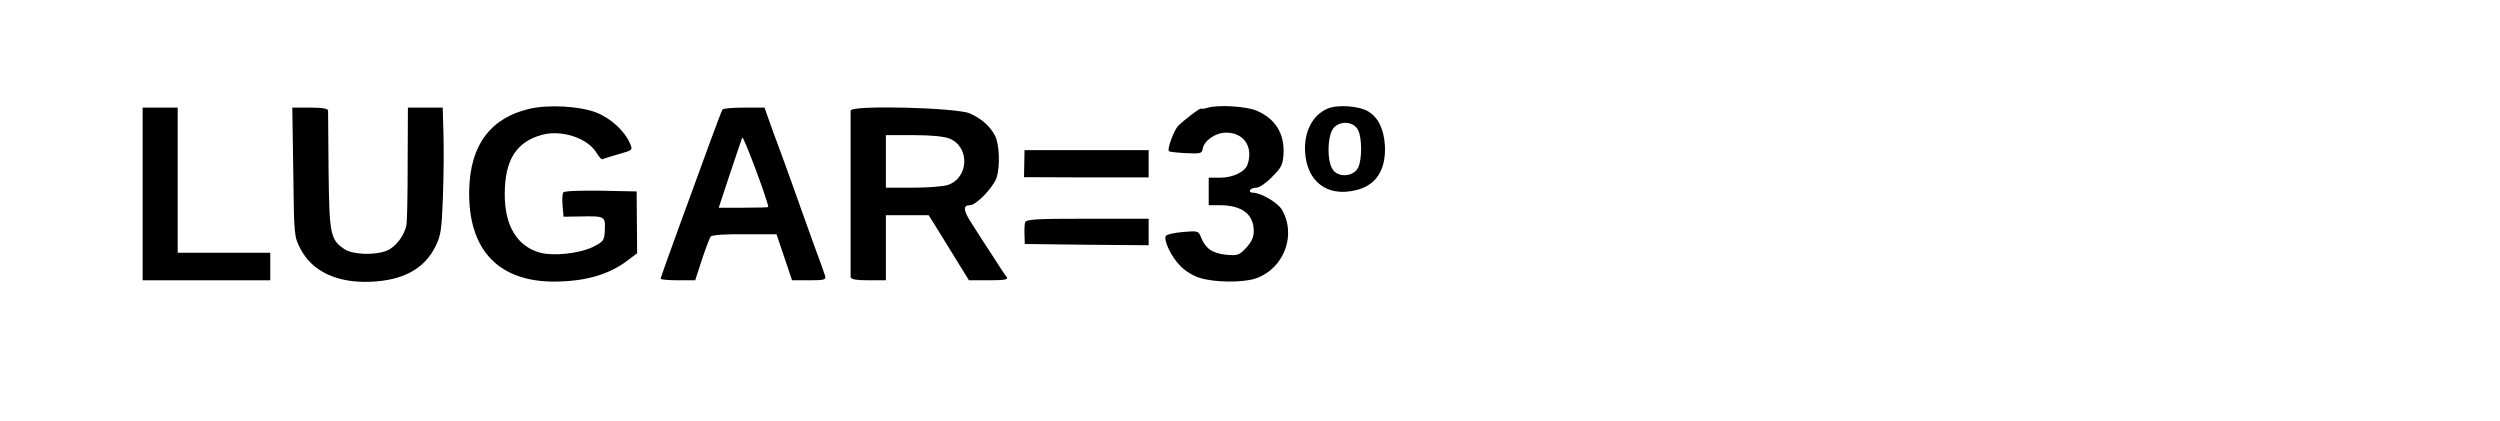
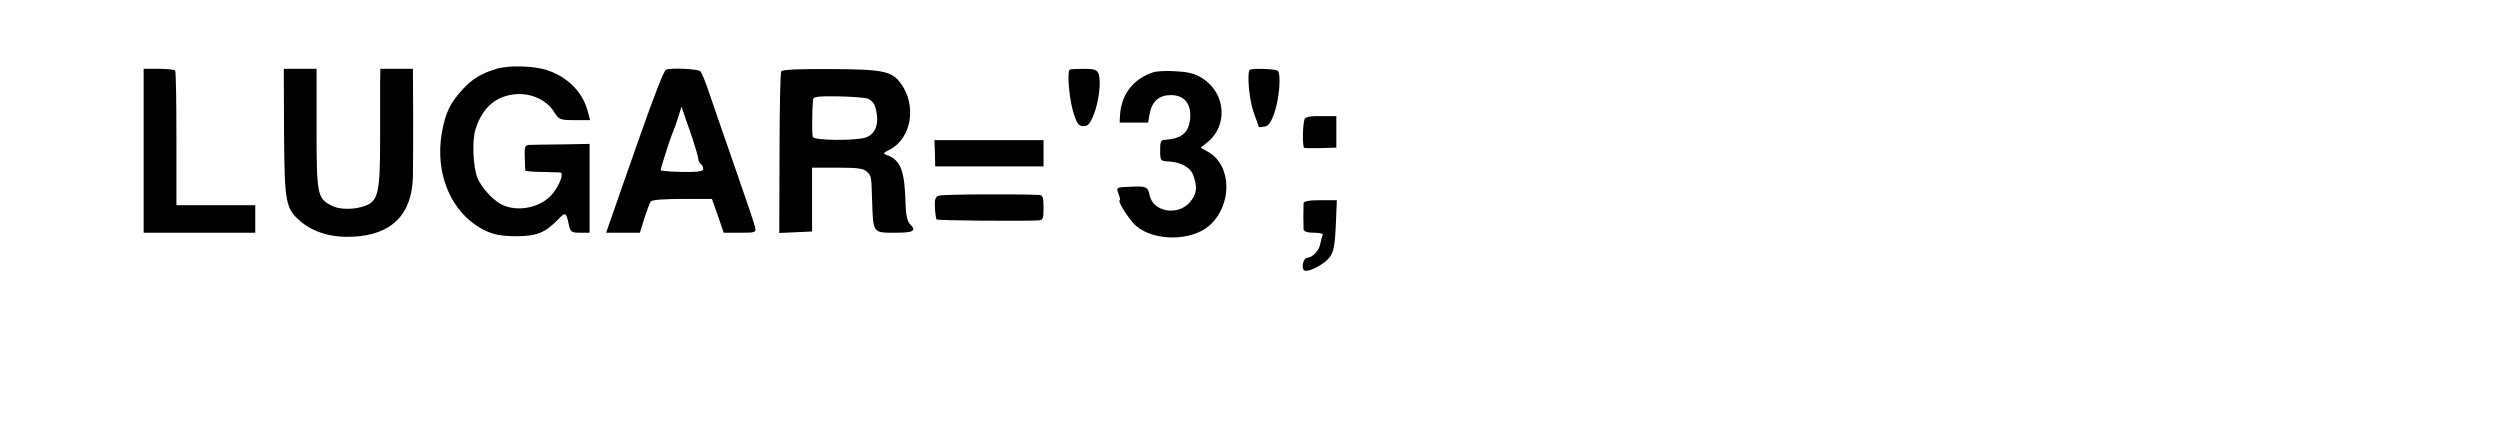
<svg xmlns="http://www.w3.org/2000/svg" version="1.0" width="999pt" height="168pt" viewBox="0 0 999 168" preserveAspectRatio="xMidYMid meet">
  <g transform="translate(0,168) scale(0.1,-0.1)" fill="#000000" stroke="none">
-     <path d="M2115 1245 c-154 -36 -235 -143 -240 -320 -7 -246 120 -377 357 -370 118 3 207 31 278 86 l36 27 -1 124 -1 123 -144 3 c-83 1 -146 -1 -149 -7 -4 -5 -5 -29 -3 -53 l4 -44 66 1 c99 2 101 1 99 -53 -2 -44 -5 -47 -48 -69 -54 -26 -155 -37 -210 -23 -92 25 -143 108 -142 235 0 135 46 208 148 236 79 22 184 -13 219 -72 10 -16 20 -28 24 -25 4 2 33 11 64 20 57 16 57 16 45 44 -22 50 -78 101 -136 123 -66 25 -191 32 -266 14z" />
-     <path d="M4828 1250 c-16 -5 -28 -6 -28 -4 0 7 -72 -48 -93 -70 -17 -19 -44 -93 -36 -100 2 -3 33 -6 68 -8 58 -3 64 -1 67 17 5 33 51 65 94 65 70 0 108 -56 86 -125 -9 -31 -58 -55 -110 -55 l-46 0 0 -55 0 -55 44 0 c89 0 136 -36 136 -104 0 -24 -9 -43 -30 -66 -28 -30 -34 -32 -80 -28 -55 6 -82 24 -100 68 -11 28 -13 28 -73 23 -34 -3 -65 -10 -68 -15 -11 -17 22 -86 58 -121 18 -19 52 -40 76 -47 58 -19 173 -20 224 -3 114 39 165 174 105 276 -17 28 -84 67 -116 67 -9 0 -14 5 -11 10 3 6 15 10 26 10 11 0 39 19 62 43 38 37 43 49 46 91 4 83 -32 141 -108 174 -40 17 -151 24 -193 12z" />
-     <path d="M5305 1246 c-60 -26 -94 -91 -90 -172 7 -120 88 -182 203 -154 81 19 121 81 116 179 -4 66 -27 112 -67 136 -37 22 -122 28 -162 11z m122 -86 c16 -32 16 -118 0 -150 -18 -36 -78 -41 -101 -8 -25 35 -22 142 5 169 28 28 79 23 96 -11z" />
-     <path d="M570 905 l0 -345 255 0 255 0 0 55 0 55 -185 0 -185 0 0 290 0 290 -70 0 -70 0 0 -345z" />
-     <path d="M1172 993 c3 -256 3 -258 29 -308 47 -90 146 -136 278 -131 131 5 216 51 261 141 22 45 25 66 30 201 3 83 4 197 2 252 l-3 102 -69 0 -70 0 -1 -222 c0 -123 -2 -234 -5 -247 -7 -41 -43 -88 -77 -102 -47 -20 -136 -17 -170 5 -57 38 -61 59 -64 311 -1 127 -2 236 -2 243 -1 8 -22 12 -72 12 l-71 0 4 -257z" />
-     <path d="M2887 1242 c-3 -4 -23 -57 -45 -117 -22 -61 -77 -210 -121 -331 -45 -122 -81 -224 -81 -228 0 -3 31 -6 69 -6 l69 0 27 83 c15 45 31 87 35 92 5 6 62 10 136 9 l127 0 31 -92 31 -92 68 0 c61 0 69 2 64 18 -3 9 -21 62 -42 117 -20 55 -40 111 -45 125 -5 14 -27 75 -48 135 -22 61 -55 152 -74 202 l-33 93 -82 0 c-45 0 -84 -3 -86 -8z m183 -389 c0 -2 -45 -3 -99 -3 l-99 0 44 133 c24 72 47 139 50 147 4 11 102 -251 104 -277z" />
-     <path d="M3399 1238 c0 -15 0 -647 0 -665 1 -9 22 -13 71 -13 l70 0 0 130 0 130 85 0 86 0 45 -72 c25 -40 61 -99 80 -130 l36 -58 80 0 c63 0 78 3 71 13 -6 6 -32 46 -58 87 -27 41 -64 98 -82 127 -34 52 -36 73 -7 73 25 0 92 70 106 109 15 46 12 134 -6 169 -20 38 -54 68 -101 89 -54 23 -475 34 -476 11z m396 -112 c81 -34 77 -156 -7 -185 -17 -6 -80 -11 -139 -11 l-109 0 0 105 0 105 110 0 c73 0 122 -5 145 -14z" />
-     <path d="M4093 1026 l-1 -54 249 -1 249 0 0 55 0 54 -248 0 -248 0 -1 -54z" />
-     <path d="M4096 790 c-2 -8 -3 -31 -2 -50 l1 -35 248 -3 247 -2 0 53 0 53 -245 0 c-212 0 -246 -2 -249 -16z" />
+     <path d="M1984 1405 c-61 -18 -98 -41 -137 -84 -49 -54 -66 -90 -81 -169 -30 -168 38 -326 170 -392 38 -18 64 -23 123 -24 85 0 118 13 169 65 33 34 34 33 46 -23 6 -25 11 -28 44 -28 l38 0 0 178 0 177 -110 -2 c-61 0 -120 -2 -131 -2 -17 -1 -20 -7 -18 -48 0 -27 2 -51 2 -54 1 -3 30 -6 66 -6 36 -1 69 -2 74 -2 14 -2 1 -43 -27 -80 -44 -60 -143 -82 -210 -47 -34 18 -79 68 -94 105 -18 44 -22 150 -8 194 28 89 84 136 166 141 59 3 117 -24 146 -68 22 -35 25 -36 85 -36 l61 0 -10 38 c-21 75 -80 135 -163 162 -52 17 -151 20 -201 5z" />
+     <path d="M574 1078 l0 -328 223 0 223 0 0 55 0 55 -158 0 -157 0 0 266 c0 146 -2 268 -5 272 -3 4 -32 7 -66 7 l-60 0 0 -327z" />
+     <path d="M1135 1150 c2 -286 6 -304 70 -358 51 -41 121 -62 202 -58 157 6 240 88 243 241 1 39 1 151 1 250 l-1 180 -65 0 -65 0 -1 -50 c0 -27 0 -133 0 -234 0 -206 -8 -243 -56 -262 -41 -17 -104 -18 -135 -2 -60 29 -63 43 -63 307 l0 241 -66 0 -65 0 1 -255z" />
+     <path d="M2661 1401 c-9 -6 -43 -92 -106 -271 -20 -58 -39 -112 -42 -120 -3 -8 -25 -70 -48 -137 l-43 -123 67 0 68 0 18 58 c10 31 21 62 26 67 5 7 56 10 126 10 l118 0 24 -68 23 -67 65 0 c63 0 65 1 60 23 -2 12 -41 126 -85 252 -44 127 -90 259 -102 295 -12 36 -26 69 -31 75 -10 10 -123 15 -138 6z m129 -353 c0 -9 5 -20 10 -23 6 -3 10 -12 10 -20 0 -10 -20 -13 -85 -12 -47 1 -85 4 -85 7 0 8 39 130 50 155 5 11 14 38 21 59 l12 40 33 -95 c18 -51 33 -102 34 -111z" />
+     <path d="M3122 1395 c-4 -5 -7 -153 -7 -328 l-1 -318 66 3 65 3 0 128 0 127 102 0 c79 0 105 -3 117 -16 18 -18 18 -15 21 -116 4 -130 3 -128 90 -128 77 0 89 7 60 36 -9 10 -15 36 -16 67 -3 143 -18 186 -74 207 -18 6 -17 9 12 23 85 45 107 175 43 263 -36 50 -71 57 -278 58 -122 1 -196 -2 -200 -9z m345 -109 c12 -4 25 -17 29 -29 20 -63 7 -110 -35 -126 -39 -14 -208 -13 -213 2 -4 10 -3 110 1 150 1 11 24 13 99 12 53 -1 107 -5 119 -9z" />
+     <path d="M4274 1401 c-10 -11 -2 -111 14 -166 15 -50 22 -59 41 -59 19 0 27 9 42 47 20 51 30 131 19 162 -6 16 -17 20 -59 20 -29 0 -54 -1 -57 -4z" />
+     <path d="M4994 1401 c-12 -12 -2 -123 16 -171 11 -30 20 -56 20 -57 0 -2 10 -1 22 1 17 2 27 16 41 57 19 54 27 153 13 166 -8 8 -104 11 -112 4z" />
+     <path d="M4608 1391 c-77 -25 -125 -85 -132 -165 l-2 -36 57 0 57 0 6 36 c10 50 38 74 85 74 53 0 81 -34 77 -91 -5 -60 -33 -84 -106 -88 -11 -1 -15 -12 -14 -43 0 -39 2 -42 31 -43 51 -2 91 -24 102 -57 17 -49 13 -75 -16 -108 -49 -54 -146 -36 -159 30 -7 33 -14 37 -71 34 -65 -2 -63 -2 -53 -29 5 -14 7 -25 5 -25 -13 0 38 -80 65 -103 73 -62 222 -61 293 2 92 82 90 240 -5 294 l-30 17 26 21 c83 65 75 194 -16 254 -30 20 -55 27 -106 30 -37 3 -79 1 -94 -4z" />
+     <path d="M5213 1204 c-8 -22 -9 -114 -1 -115 4 -1 19 -1 33 -1 14 0 41 0 60 1 l35 1 0 63 0 63 -61 0 c-40 1 -62 -3 -66 -12z" />
+     <path d="M3736 1068 l1 -53 217 0 216 0 0 52 0 53 -218 0 -218 0 2 -52z" />
+     <path d="M3751 898 c-13 -4 -17 -16 -15 -47 1 -23 4 -45 7 -48 5 -4 297 -7 405 -4 20 1 22 6 22 51 0 41 -3 50 -17 51 -89 4 -388 3 -402 -3z" />
+     <path d="M5209 868 c-1 -18 -1 -90 0 -105 1 -8 16 -13 42 -13 22 0 38 -4 35 -8 -3 -5 -7 -21 -10 -36 -5 -28 -31 -55 -52 -56 -14 0 -24 -34 -15 -48 10 -17 87 22 107 54 14 20 19 53 22 126 l4 98 -66 0 c-46 0 -66 -4 -67 -12z" />
  </g>
</svg>
